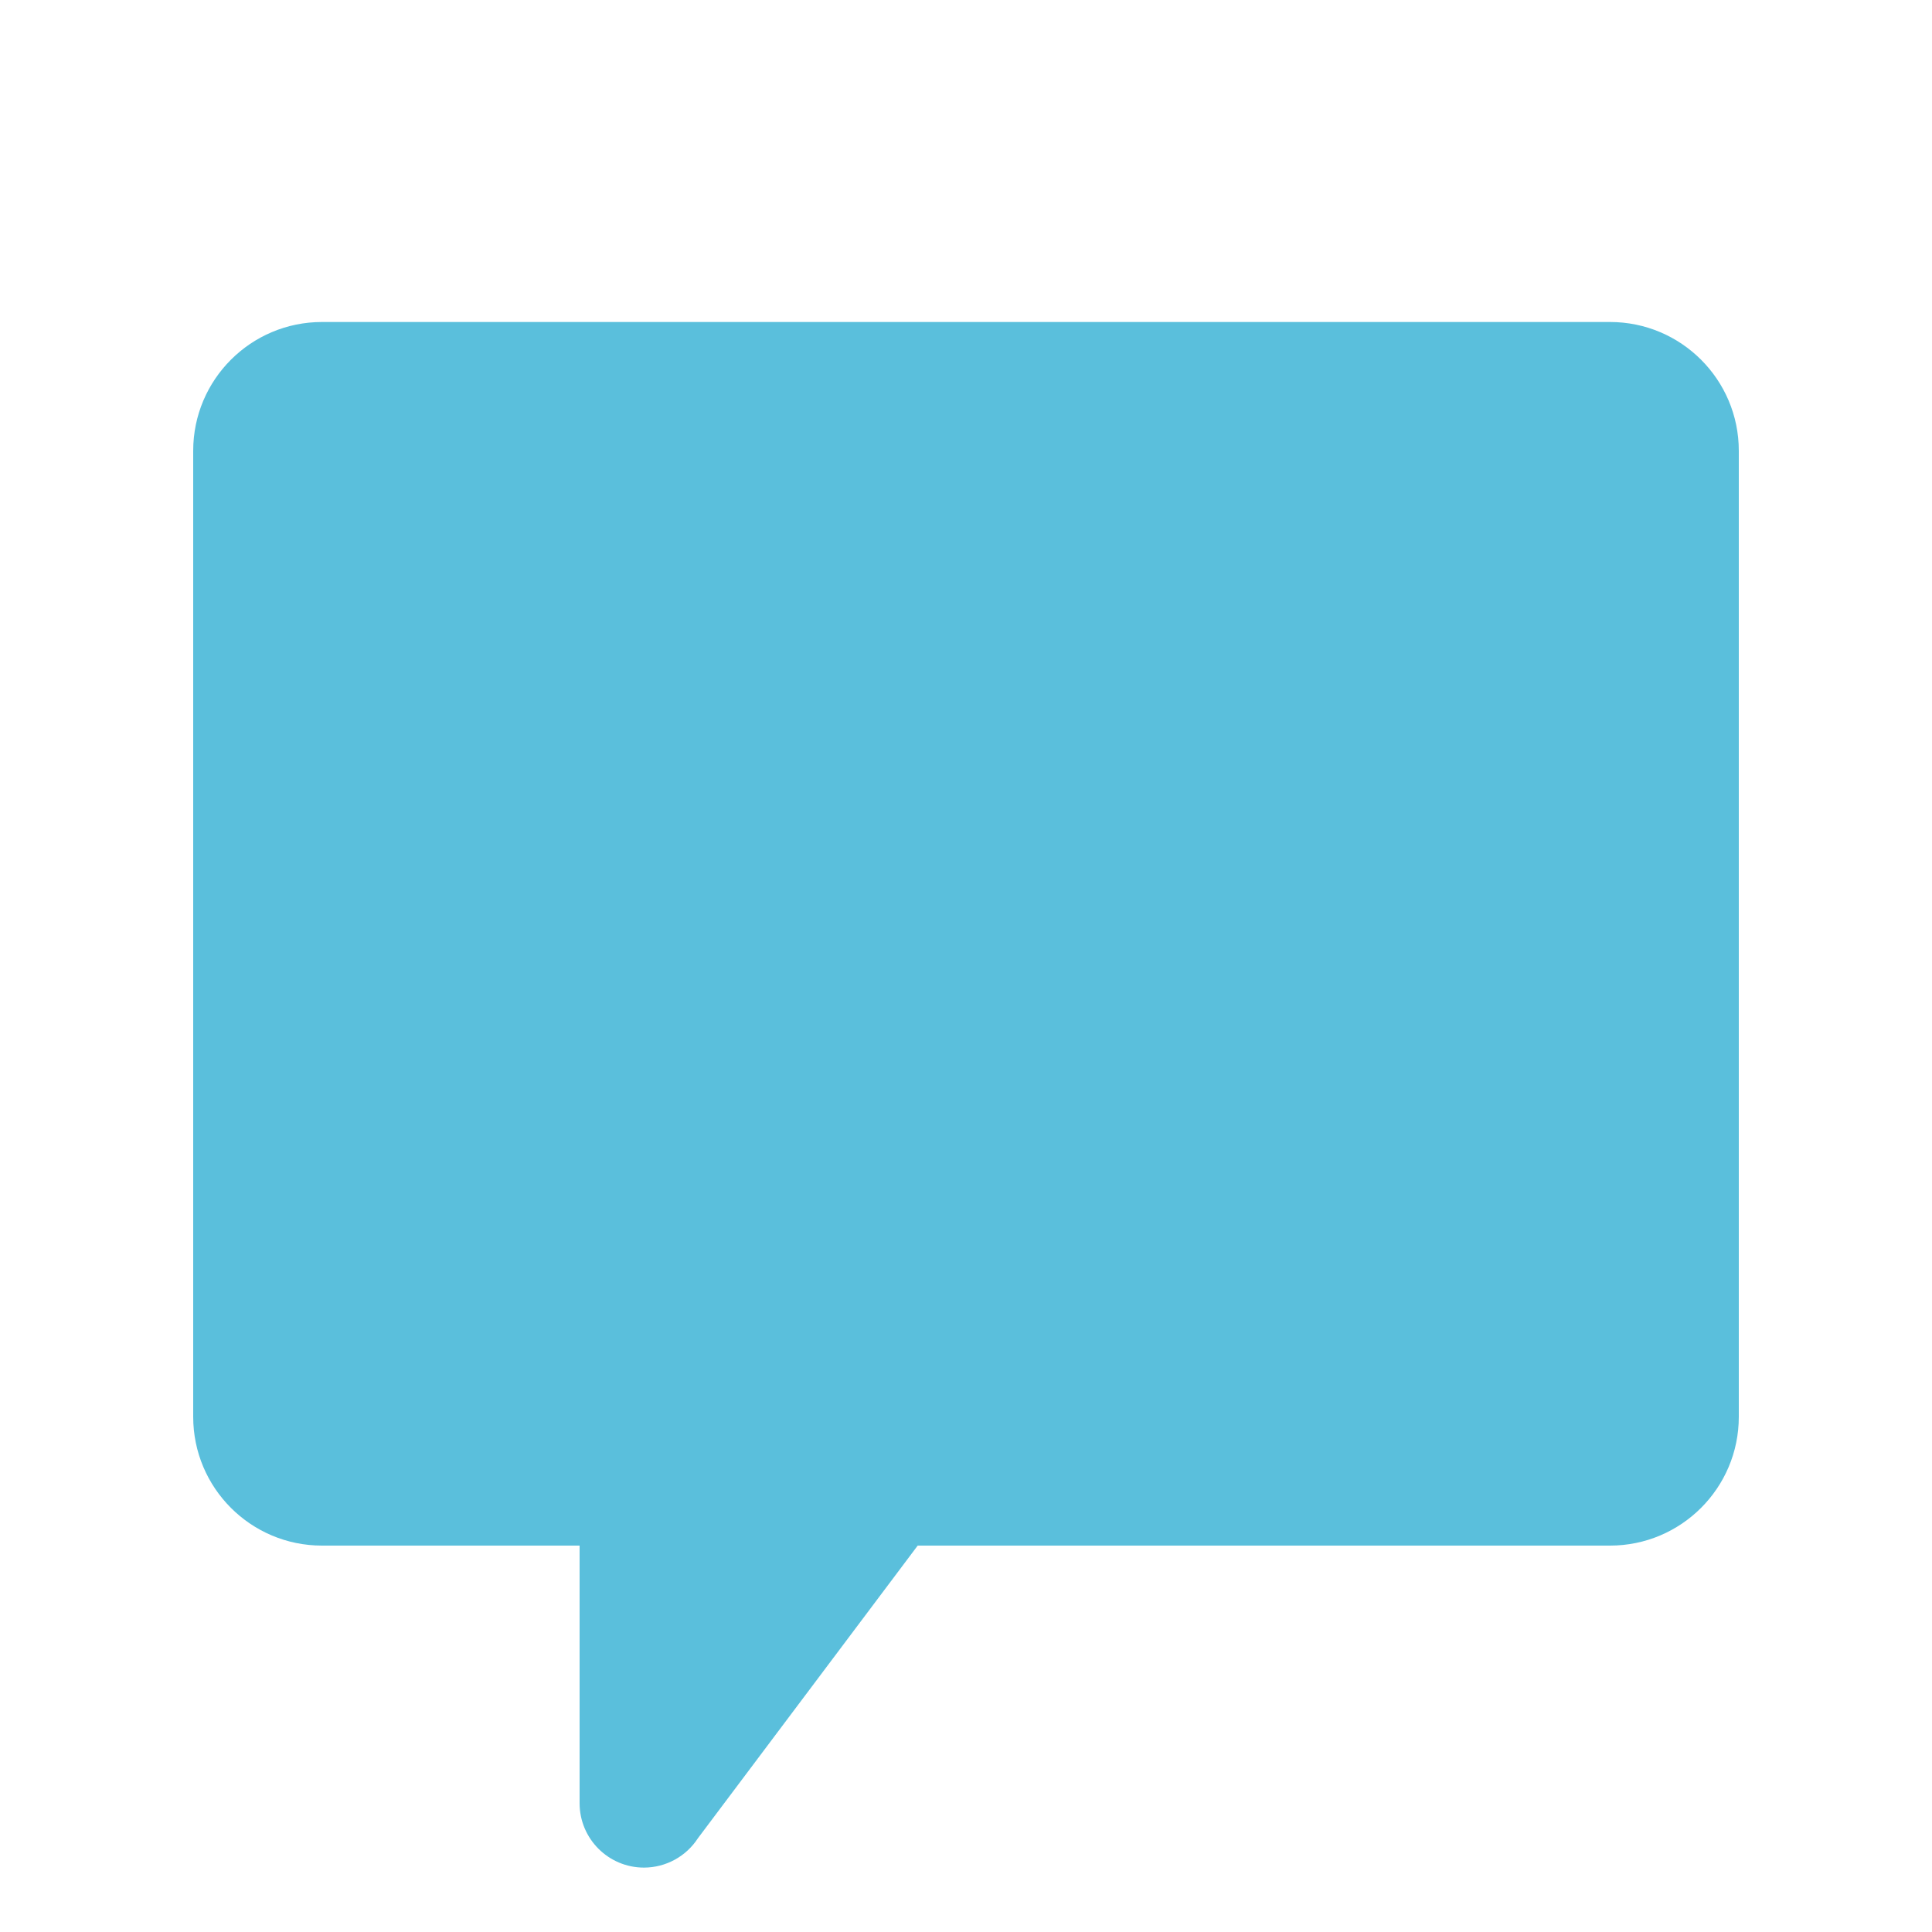
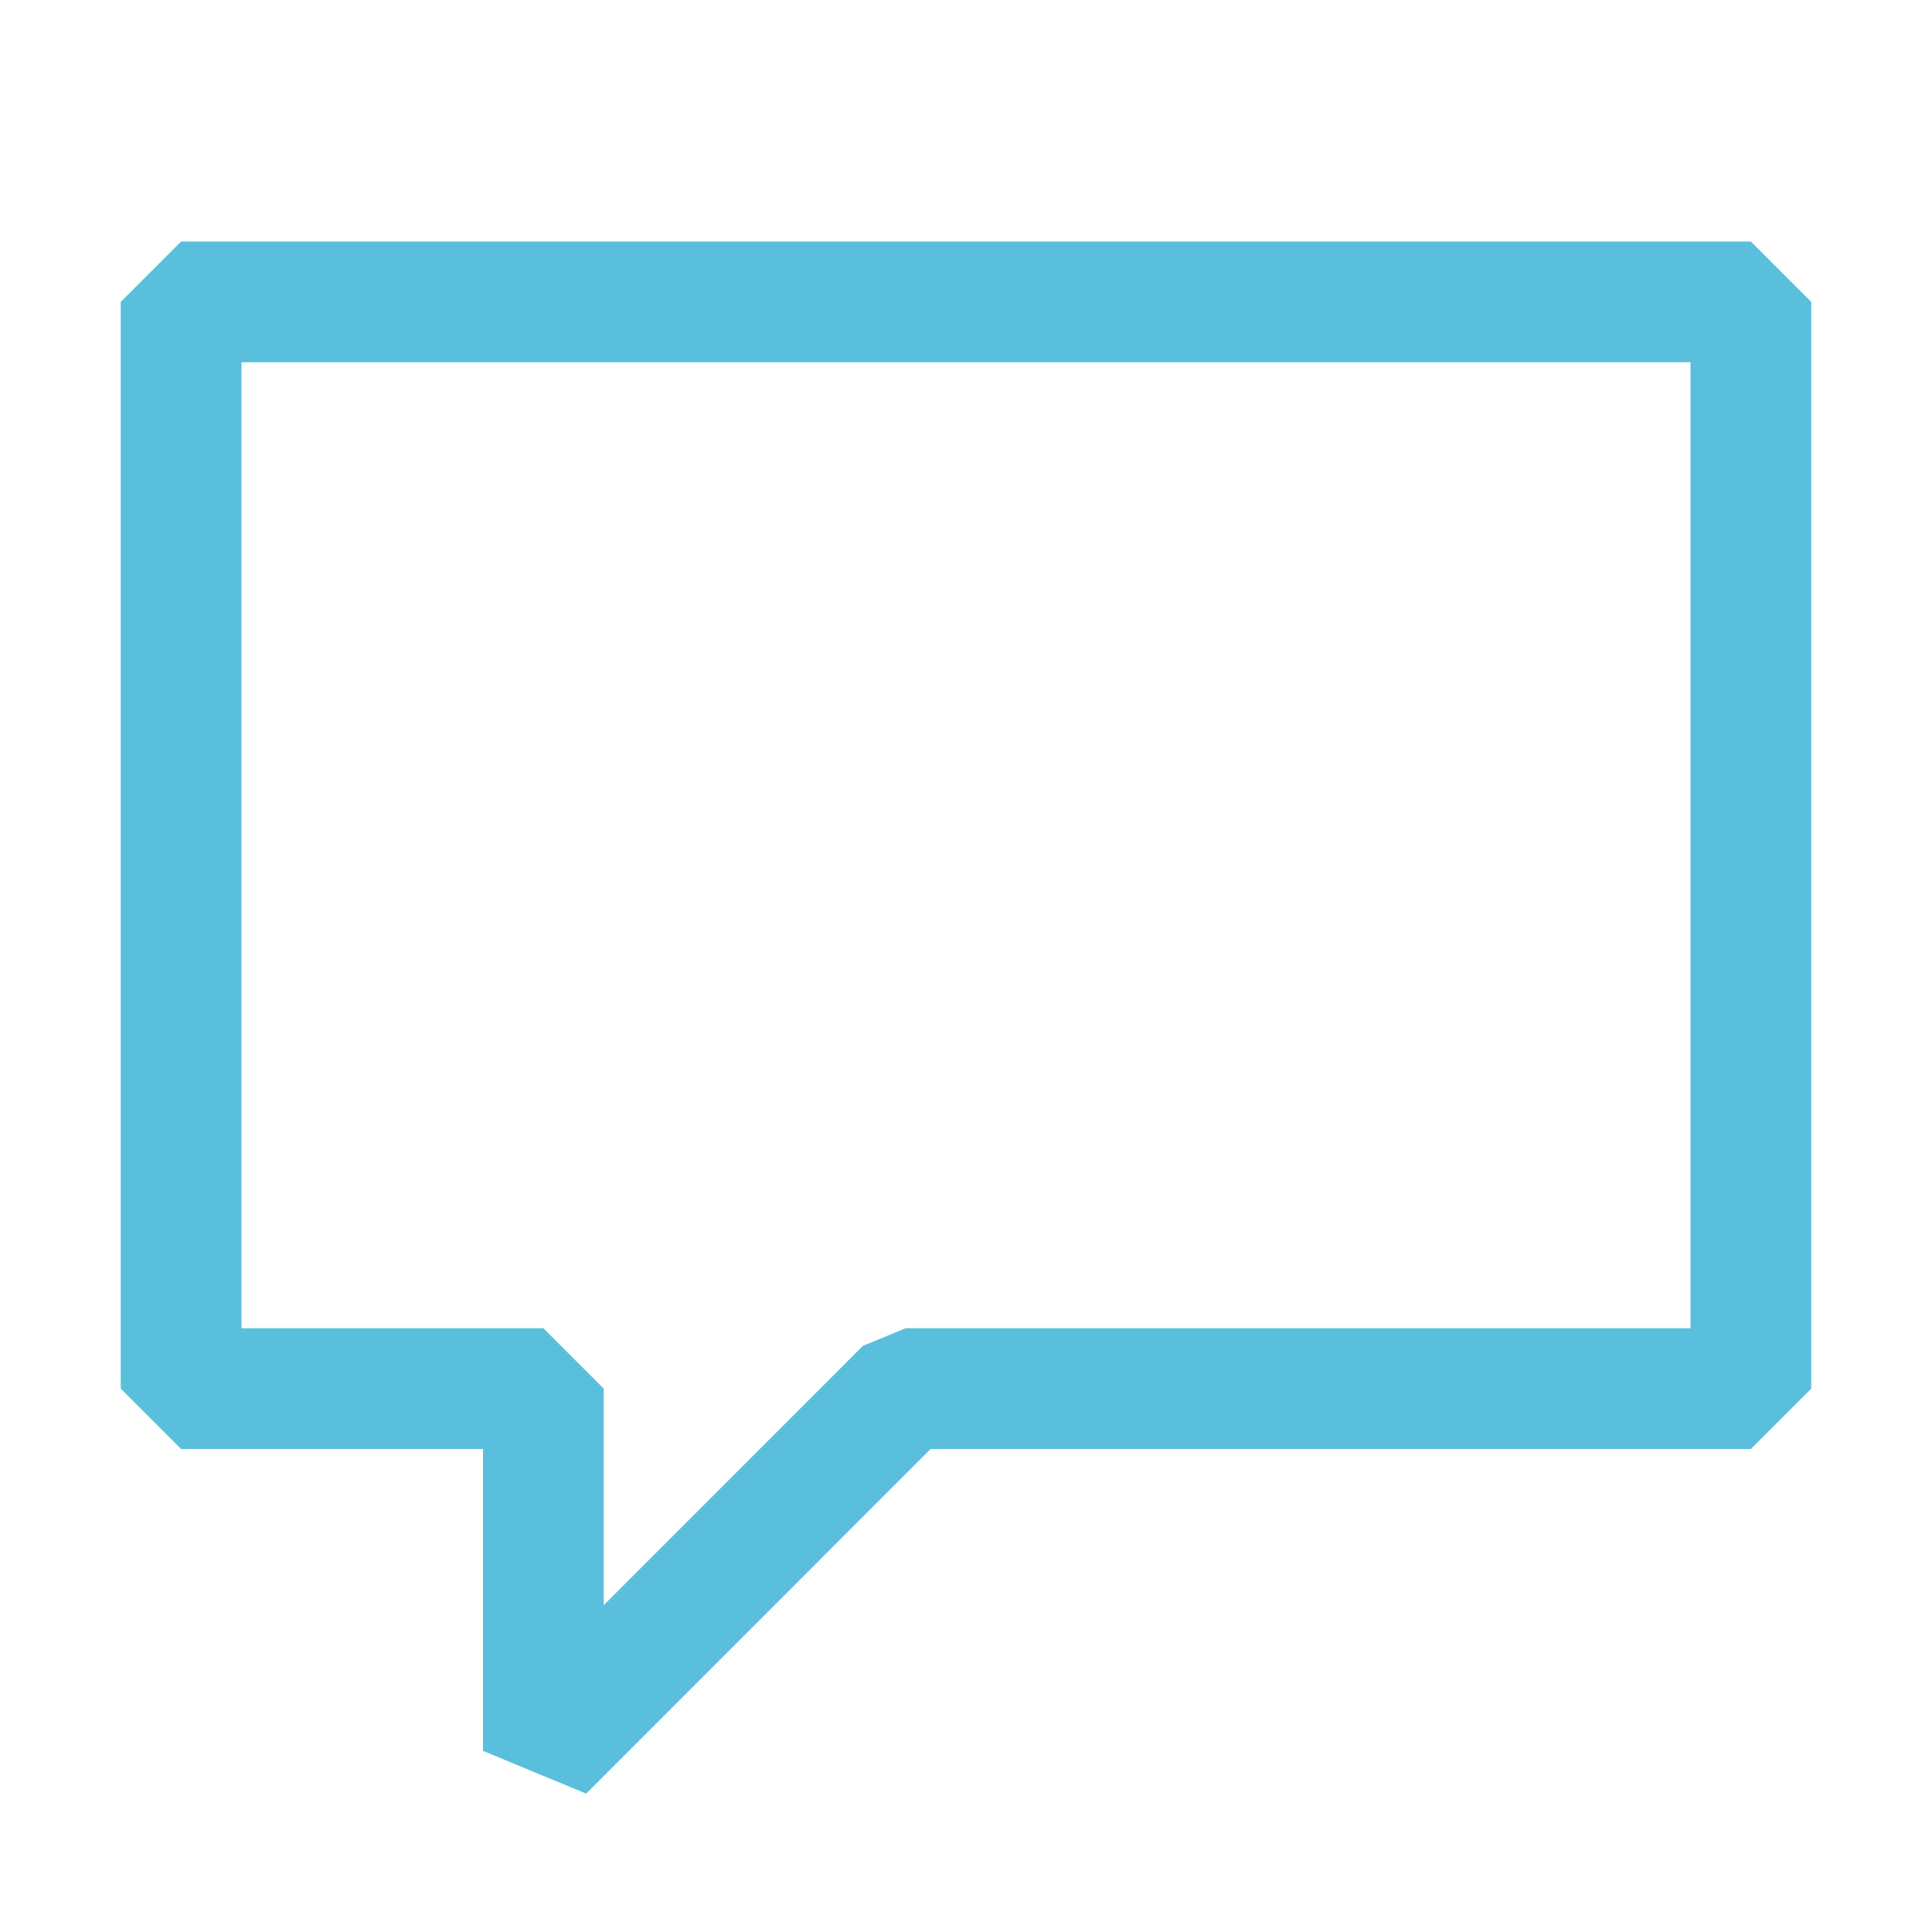
- <svg xmlns="http://www.w3.org/2000/svg" height="16px" width="16px" viewBox="0 0 30 30">
-   <path fill="#5ABFDC" d="M5 5a2 2 0 0 0-2 2v15a2 2 0 0 0 2 2h4v4a1 1 0 0 0 1 1 1 1 0 0 0 .838-.457L14.25 24H25a2 2 0 0 0 2-2V7a2 2 0 0 0-2-2H5z" />
+ <svg xmlns="http://www.w3.org/2000/svg" fill="#5abfdc" viewBox="0 0 16 16">
+   <path d="M14.5 2H1.5L1 2.5V11.5L1.5 12H4V14.5L4.854 14.854L7.707 12H14.5L15 11.5V2.5L14.5 2ZM14 11H7.5L7.146 11.146L5 13.293V11.5L4.5 11H2V3H14V11Z" />
</svg>
